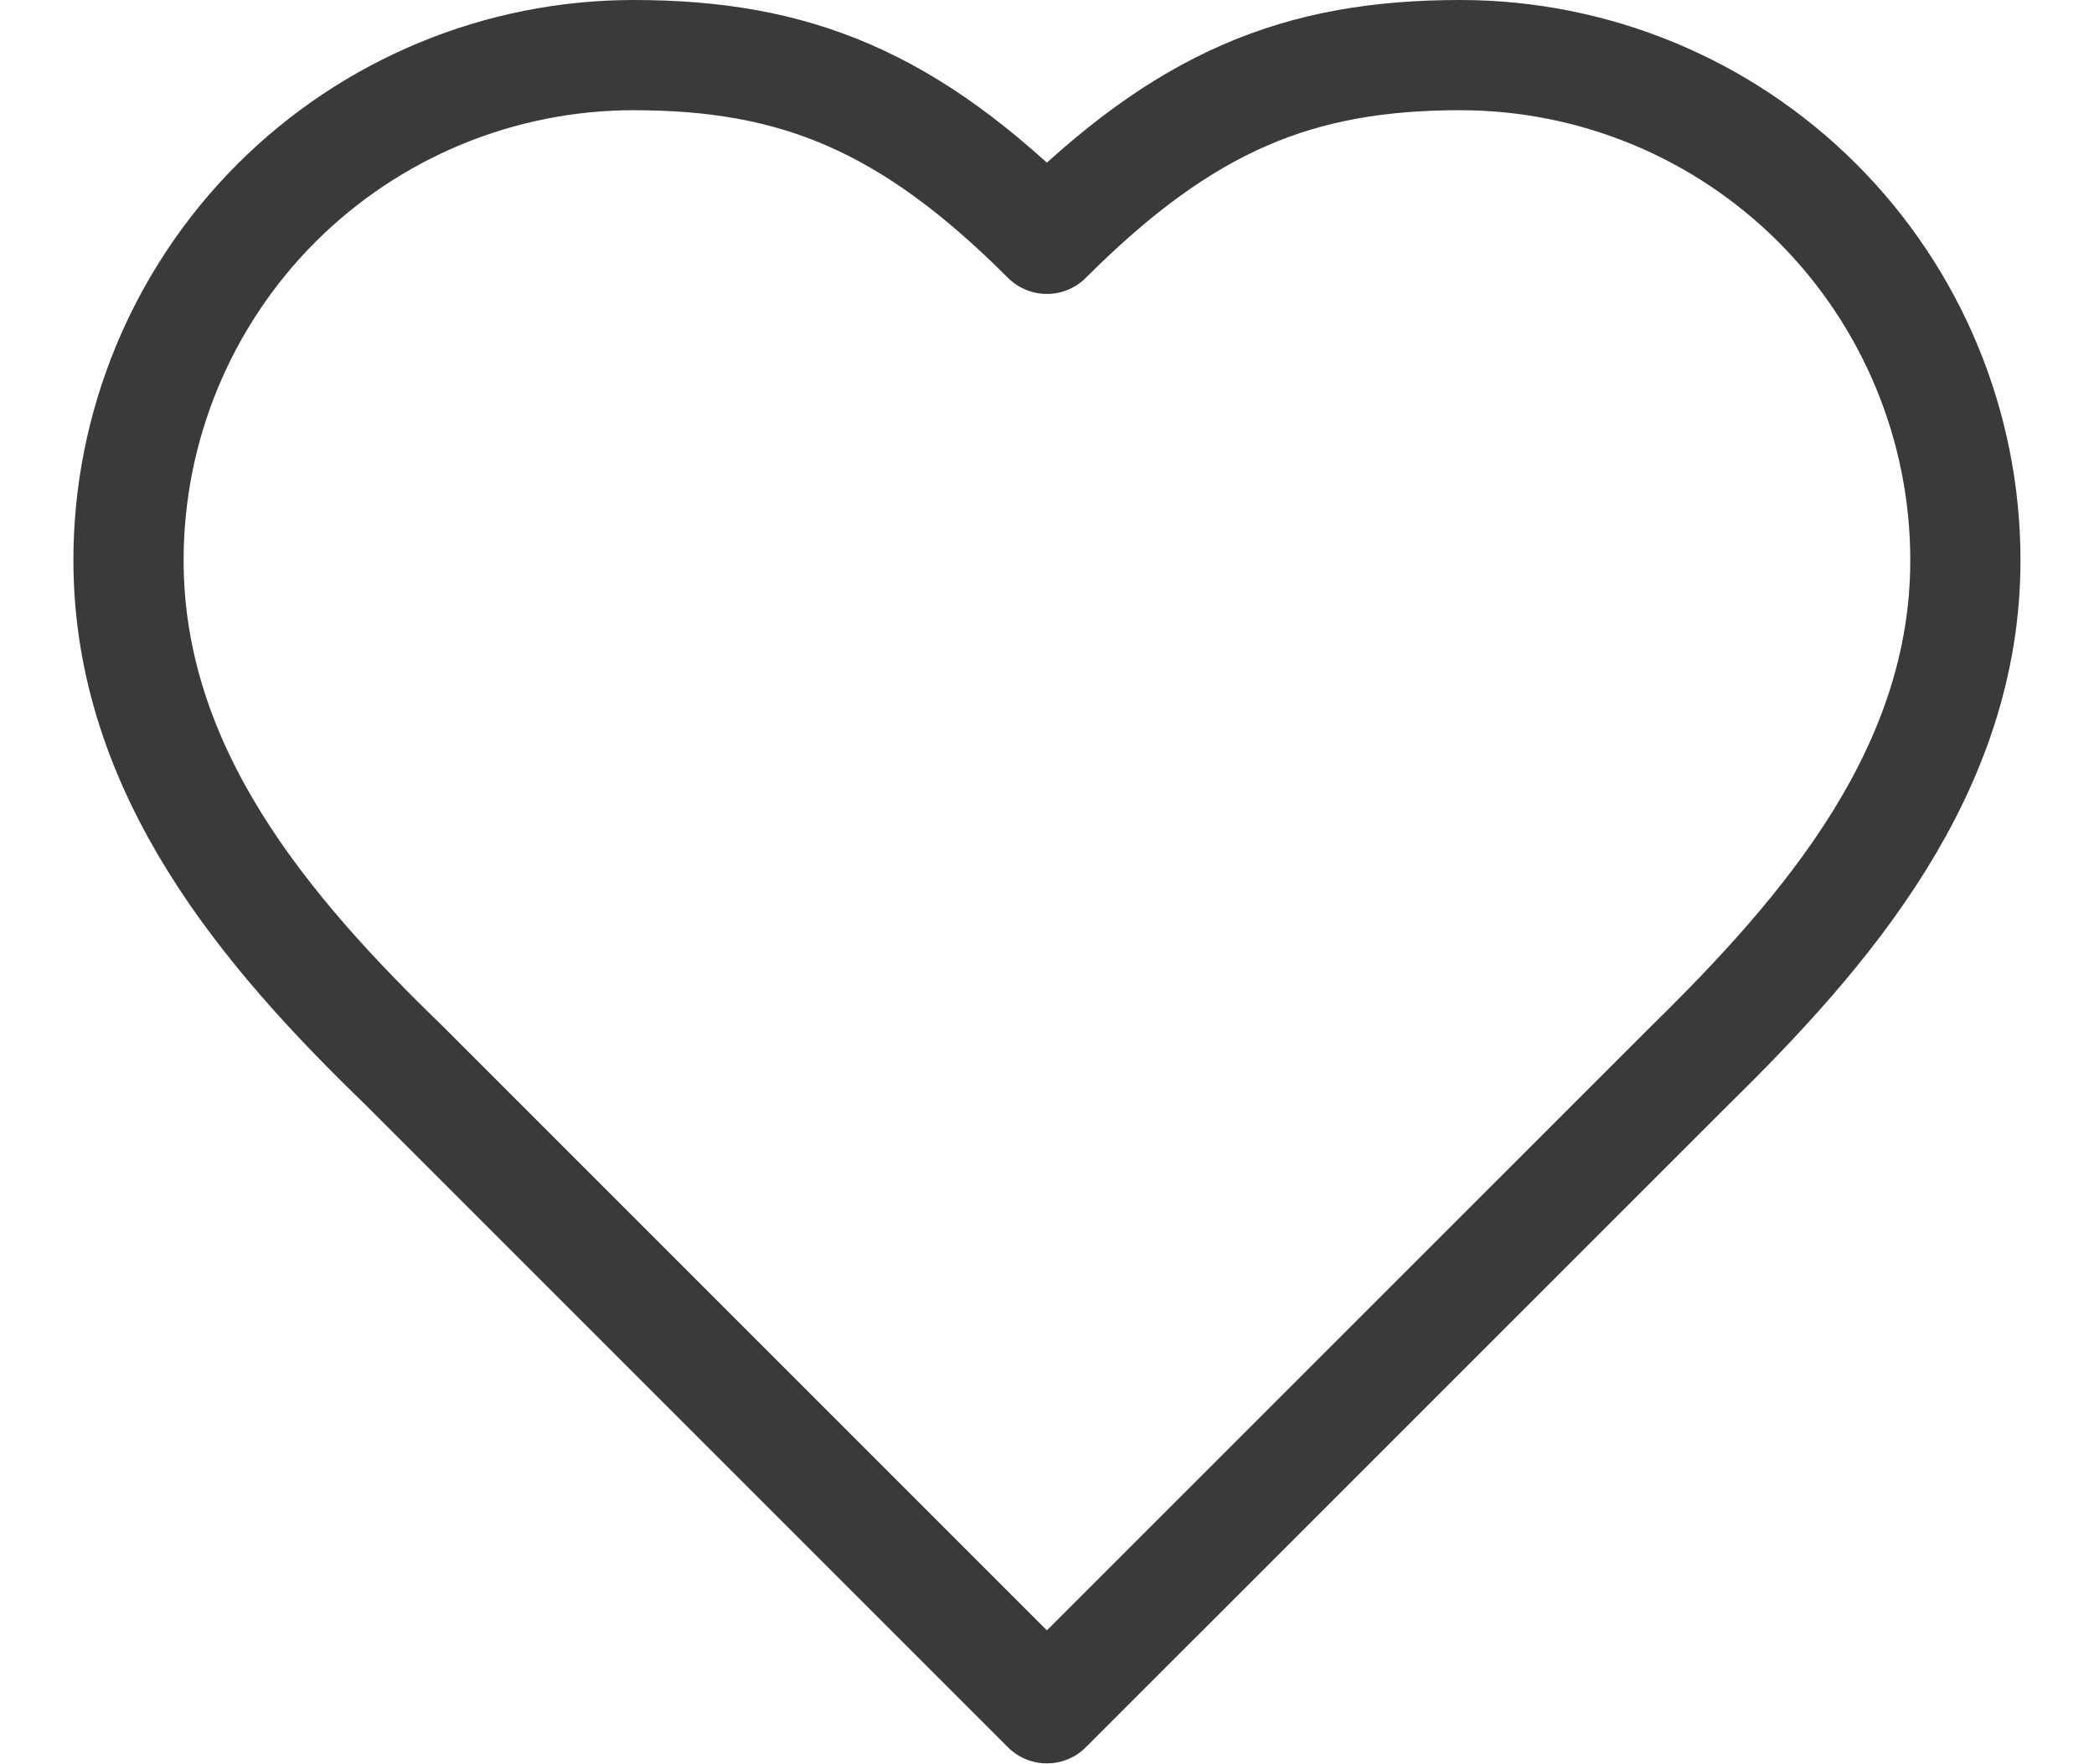
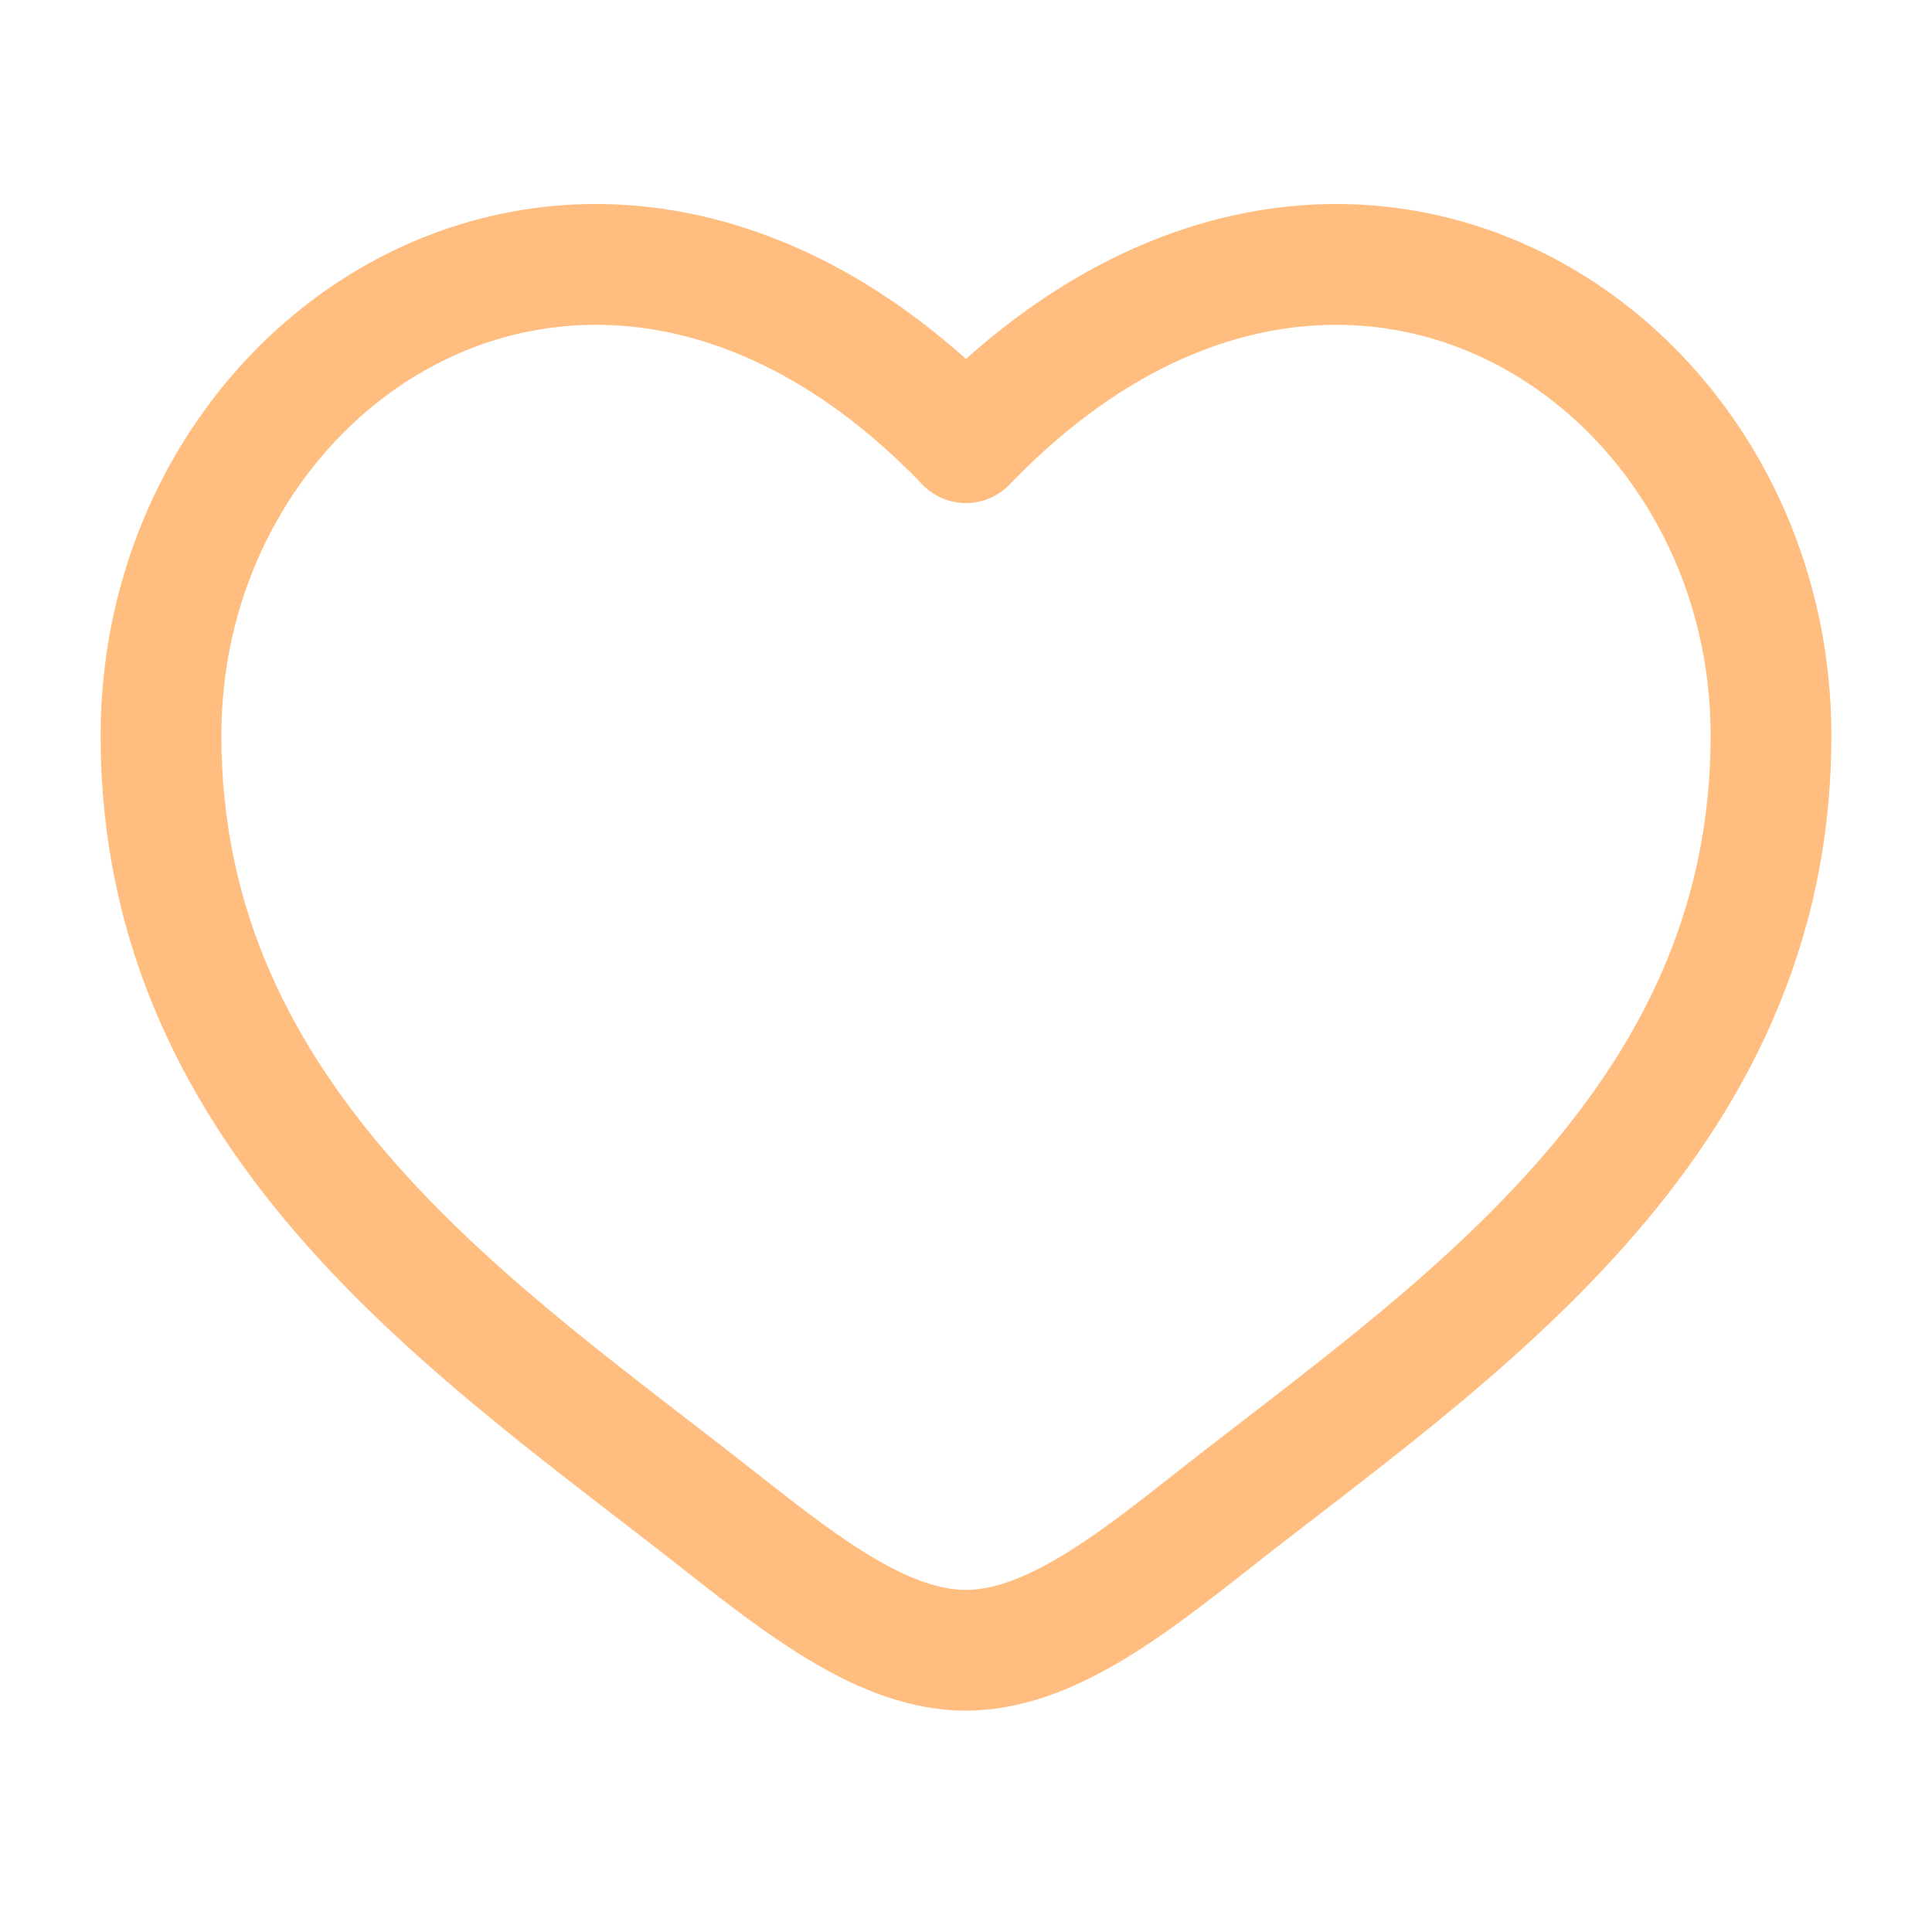
- <svg xmlns="http://www.w3.org/2000/svg" width="19" height="16" viewBox="0 0 19 16" fill="none">
-   <path d="M15.333 9.667C16.574 8.45 17.833 6.992 17.833 5.083C17.833 3.868 17.35 2.702 16.49 1.842C15.631 0.983 14.465 0.5 13.249 0.5C11.783 0.5 10.749 0.917 9.499 2.167C8.249 0.917 7.216 0.5 5.749 0.5C4.534 0.5 3.368 0.983 2.508 1.842C1.649 2.702 1.166 3.868 1.166 5.083C1.166 7 2.416 8.458 3.666 9.667L9.499 15.5L15.333 9.667Z" stroke="#3A3A3A" stroke-linecap="round" stroke-linejoin="round" />
+ <svg xmlns="http://www.w3.org/2000/svg" width="24" height="24" viewBox="0 0 24 24" fill="none">
+   <path d="M12 5.5L11.46 6.02C11.53 6.093 11.614 6.15 11.707 6.19C11.799 6.229 11.899 6.25 12 6.25C12.101 6.25 12.201 6.229 12.293 6.19C12.386 6.15 12.47 6.093 12.54 6.02L12 5.5ZM9.426 18.322C7.91 17.127 6.253 15.96 4.938 14.48C3.65 13.028 2.75 11.335 2.75 9.137H1.25C1.25 11.803 2.36 13.837 3.817 15.476C5.247 17.086 7.071 18.376 8.497 19.5L9.426 18.322ZM2.75 9.137C2.75 6.987 3.965 5.183 5.624 4.424C7.236 3.687 9.402 3.882 11.46 6.02L12.54 4.981C10.1 2.444 7.264 2.025 5 3.06C2.786 4.073 1.25 6.425 1.25 9.137H2.75ZM8.497 19.5C9.01 19.904 9.56 20.334 10.117 20.66C10.674 20.986 11.31 21.25 12 21.25V19.75C11.69 19.75 11.326 19.63 10.874 19.365C10.421 19.101 9.952 18.737 9.426 18.322L8.497 19.5ZM15.503 19.5C16.929 18.375 18.753 17.087 20.183 15.476C21.64 13.836 22.75 11.803 22.75 9.137H21.25C21.25 11.335 20.35 13.028 19.062 14.48C17.747 15.96 16.09 17.127 14.574 18.322L15.503 19.5ZM22.75 9.137C22.75 6.425 21.215 4.073 19 3.06C16.736 2.025 13.902 2.444 11.46 4.98L12.54 6.02C14.598 3.883 16.764 3.687 18.376 4.424C20.035 5.183 21.25 6.986 21.25 9.137H22.75ZM14.574 18.322C14.048 18.737 13.579 19.101 13.126 19.365C12.673 19.629 12.31 19.75 12 19.75V21.25C12.69 21.25 13.326 20.985 13.883 20.66C14.441 20.334 14.99 19.904 15.503 19.5L14.574 18.322Z" fill="#FF7F00" fill-opacity="0.5" />
</svg>
